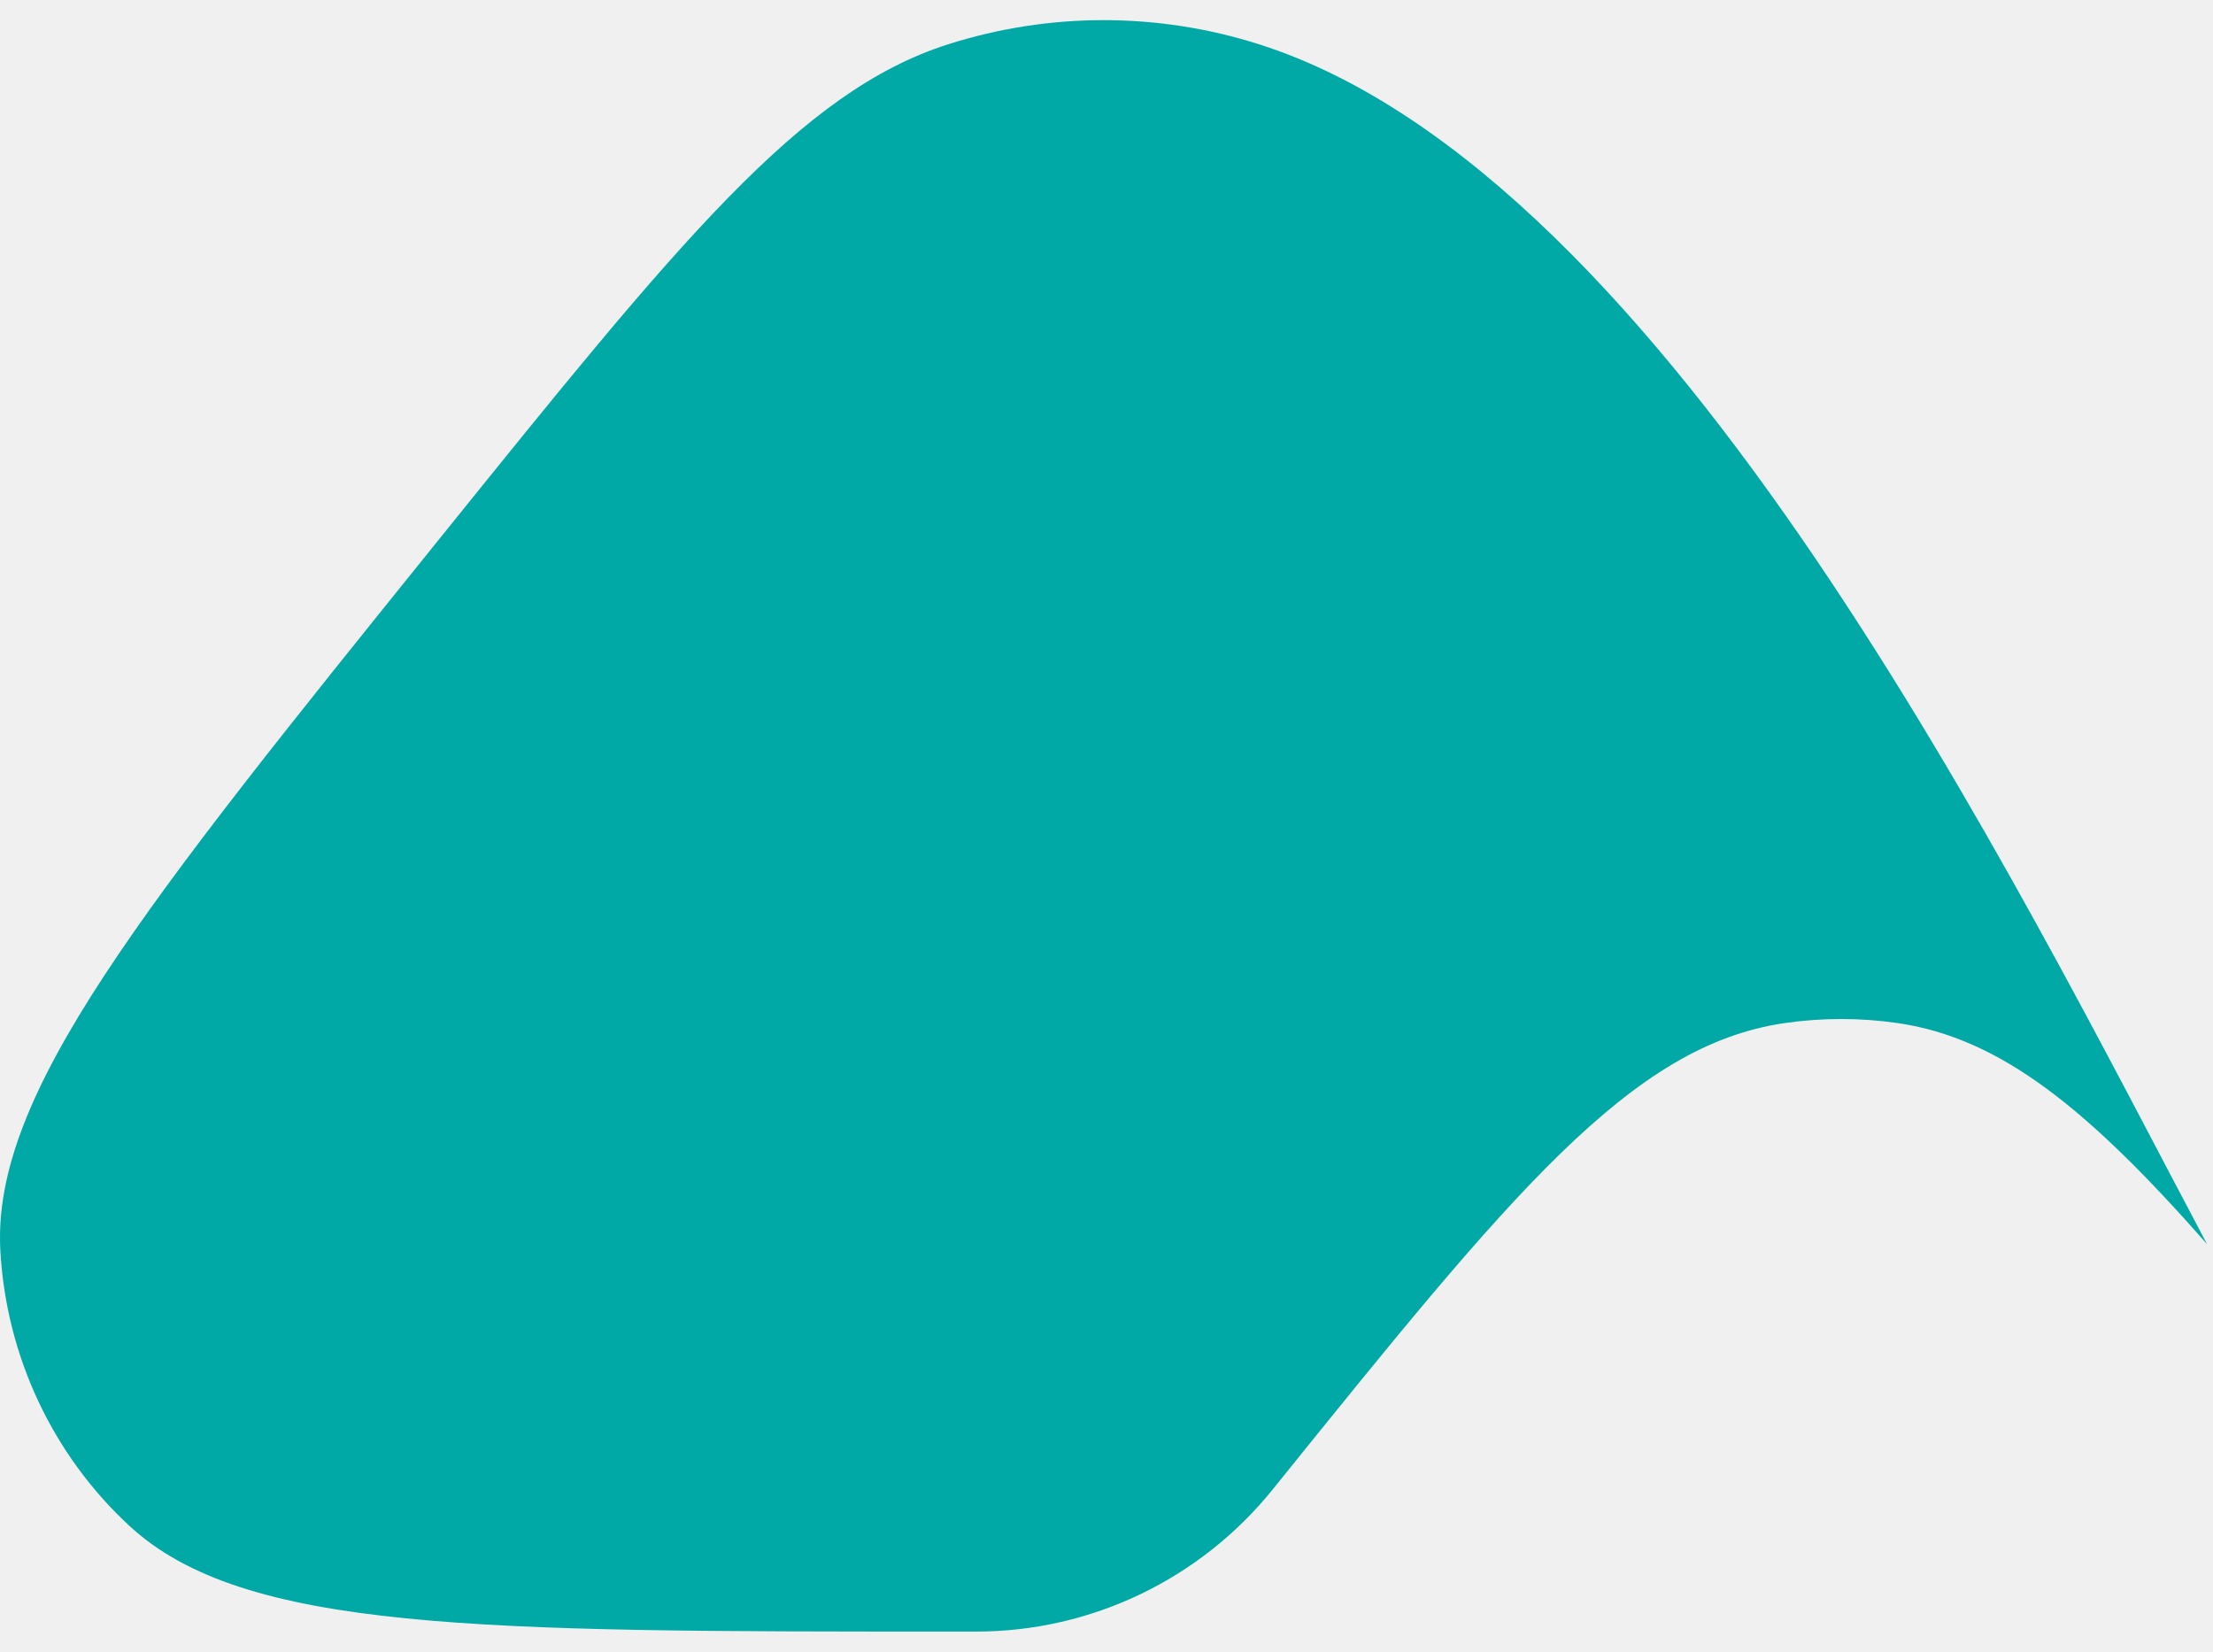
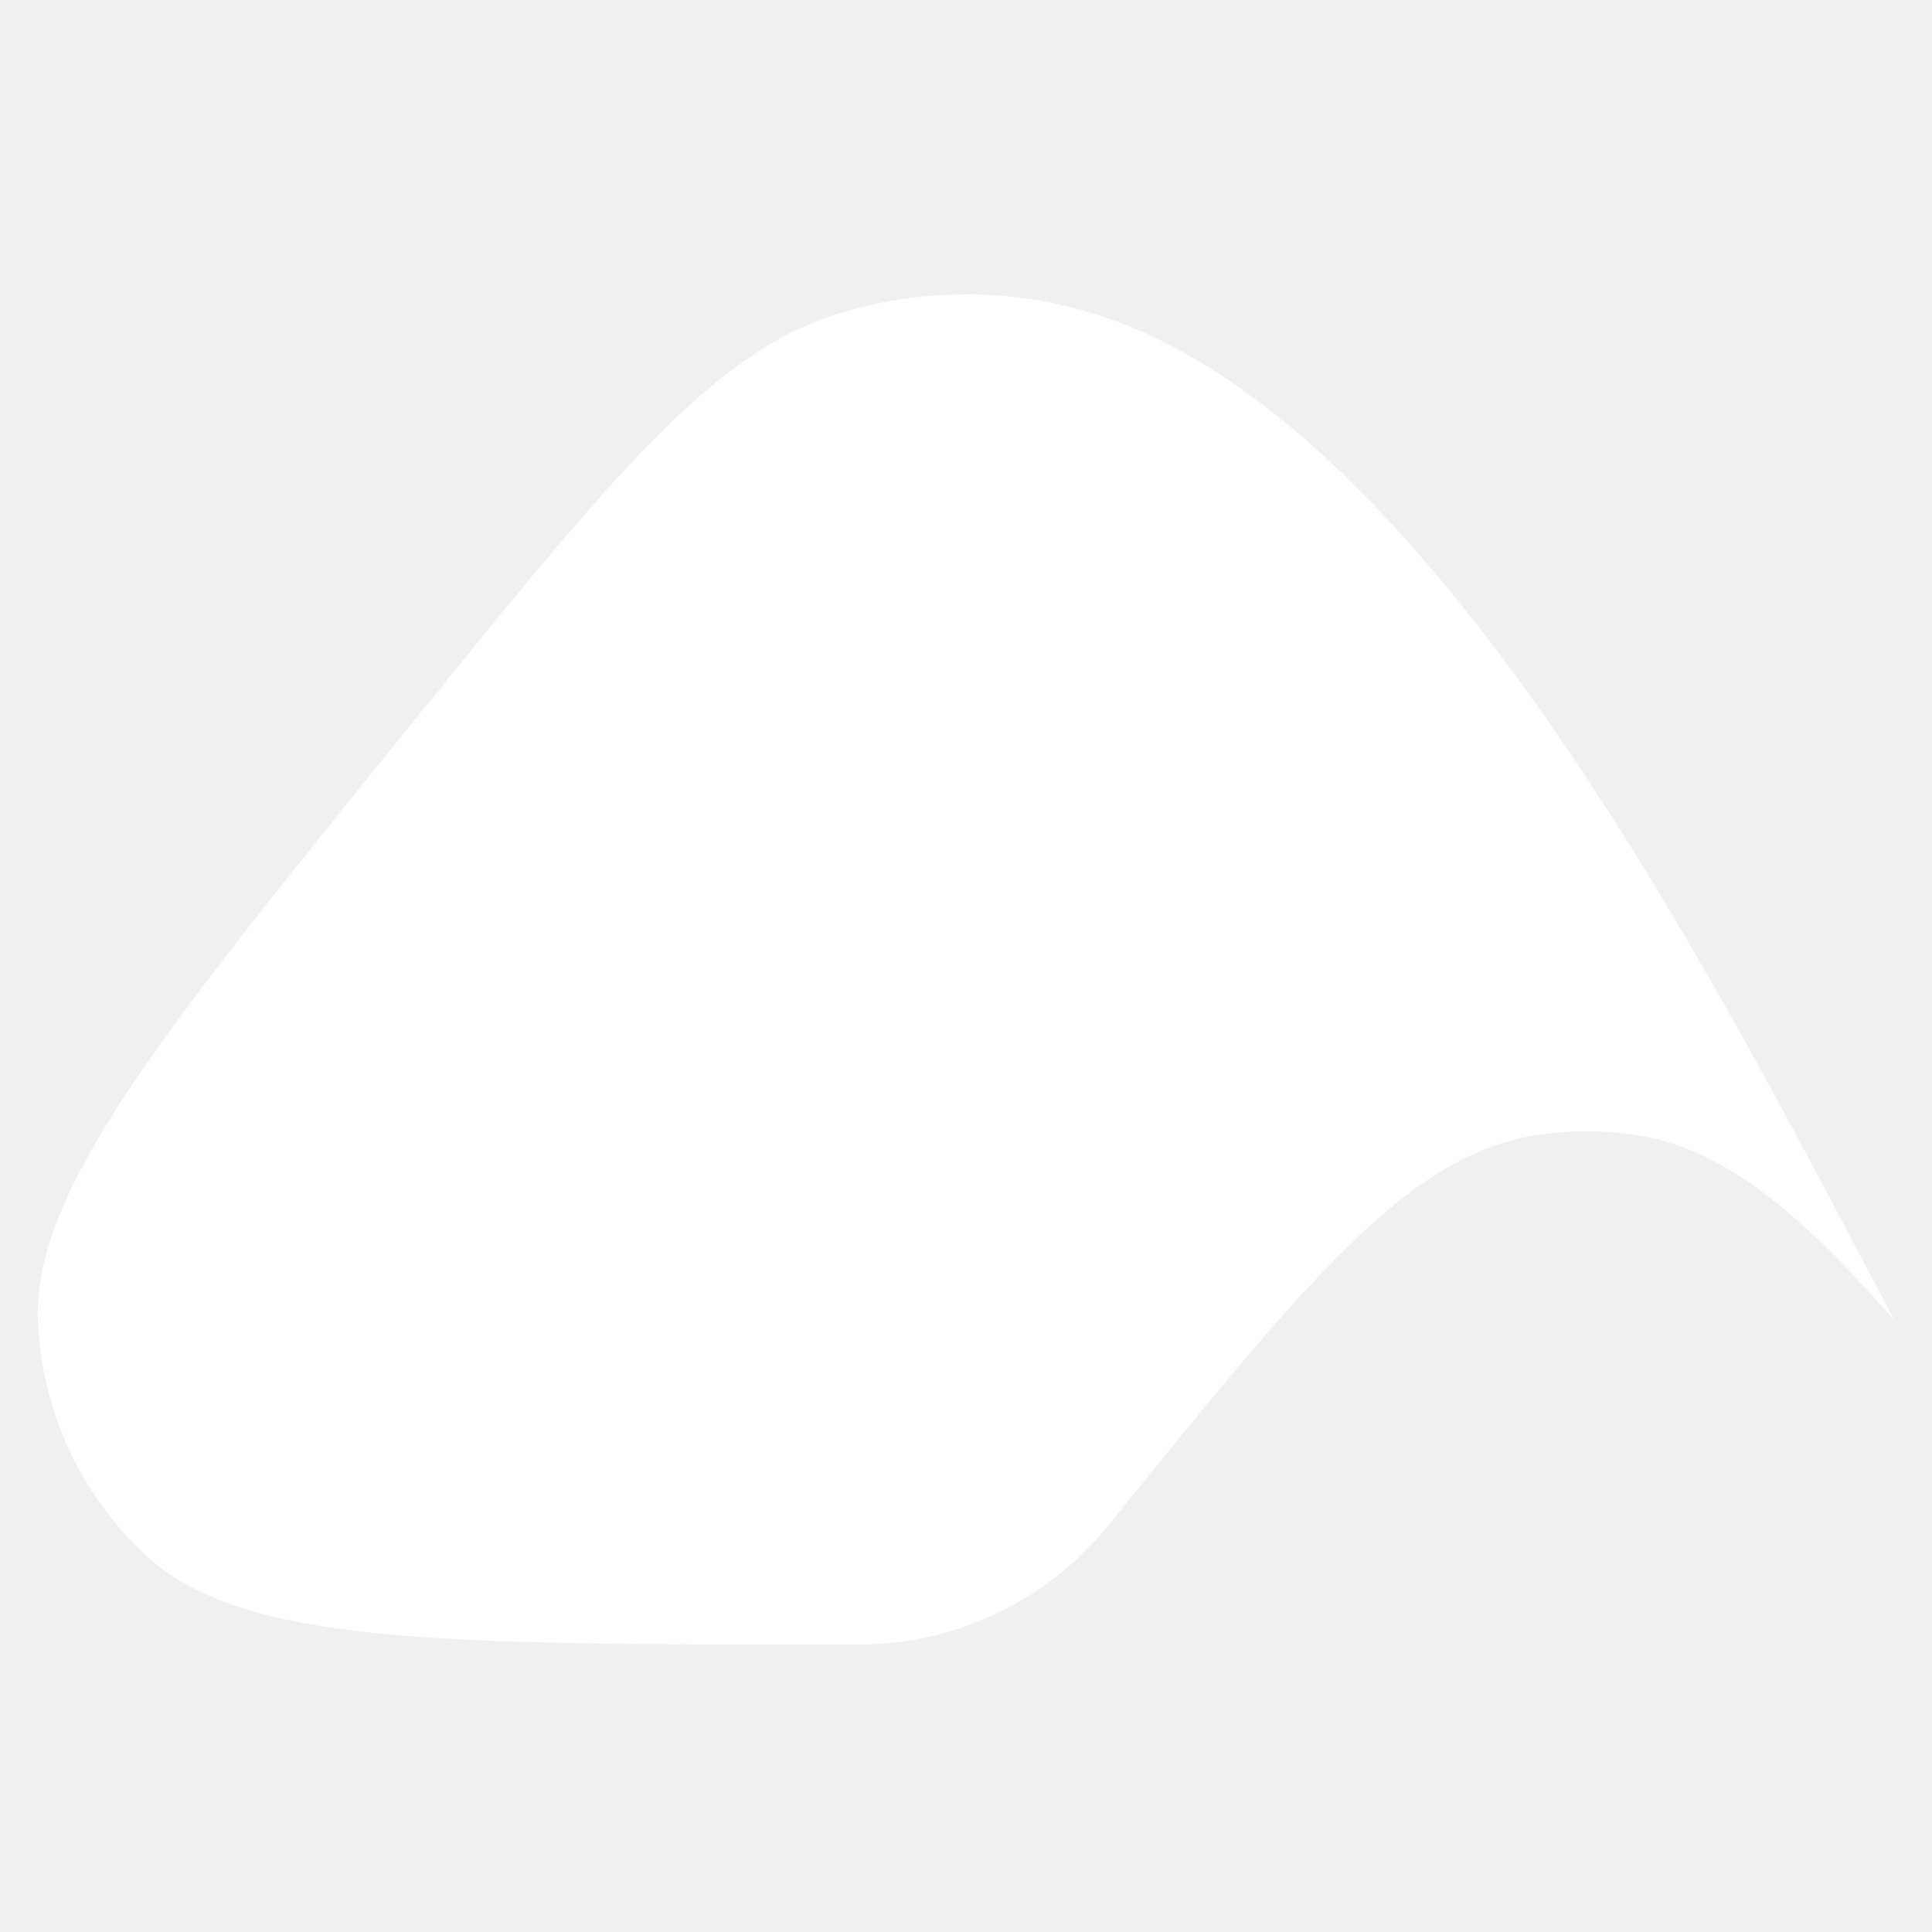
- <svg xmlns="http://www.w3.org/2000/svg" viewBox="0 0 134 100" role="img" aria-label="Condora">
-   <path d="M57.423 2.678C48.45 5.529 41.144 14.591 26.532 32.717C8.507 55.077 -0.506 66.256 0.022 75.725C0.377 82.097 3.181 88.075 7.836 92.381C14.753 98.781 29.011 98.781 57.526 98.781H59.112C66.086 98.781 72.685 95.608 77.072 90.166C91.515 72.25 98.737 63.292 108.066 61.941C110.334 61.612 112.637 61.612 114.905 61.941C121.161 62.847 126.469 67.173 133.642 75.327C122.167 53.719 101.102 10.582 76.225 2.678C70.105 0.733 63.543 0.733 57.423 2.678Z" fill="#00A9A5" />
+ <svg xmlns="http://www.w3.org/2000/svg" width="256" height="256" viewBox="0 0 256 256" fill="none">
+   <path d="M110.7 41.674C94.184 46.902 80.735 63.522 53.839 96.761C20.659 137.764 4.069 158.265 5.04 175.63C5.694 187.315 10.856 198.277 19.424 206.174C32.157 217.909 58.401 217.909 110.89 217.909H113.81C126.647 217.909 138.794 212.091 146.869 202.112C173.455 169.257 186.748 152.829 203.922 150.352C208.097 149.75 212.335 149.75 216.51 150.352C228.025 152.013 237.796 159.946 251 174.899C229.878 135.275 191.103 56.169 145.309 41.674C134.044 38.109 121.965 38.109 110.7 41.674Z" fill="white" />
</svg>
